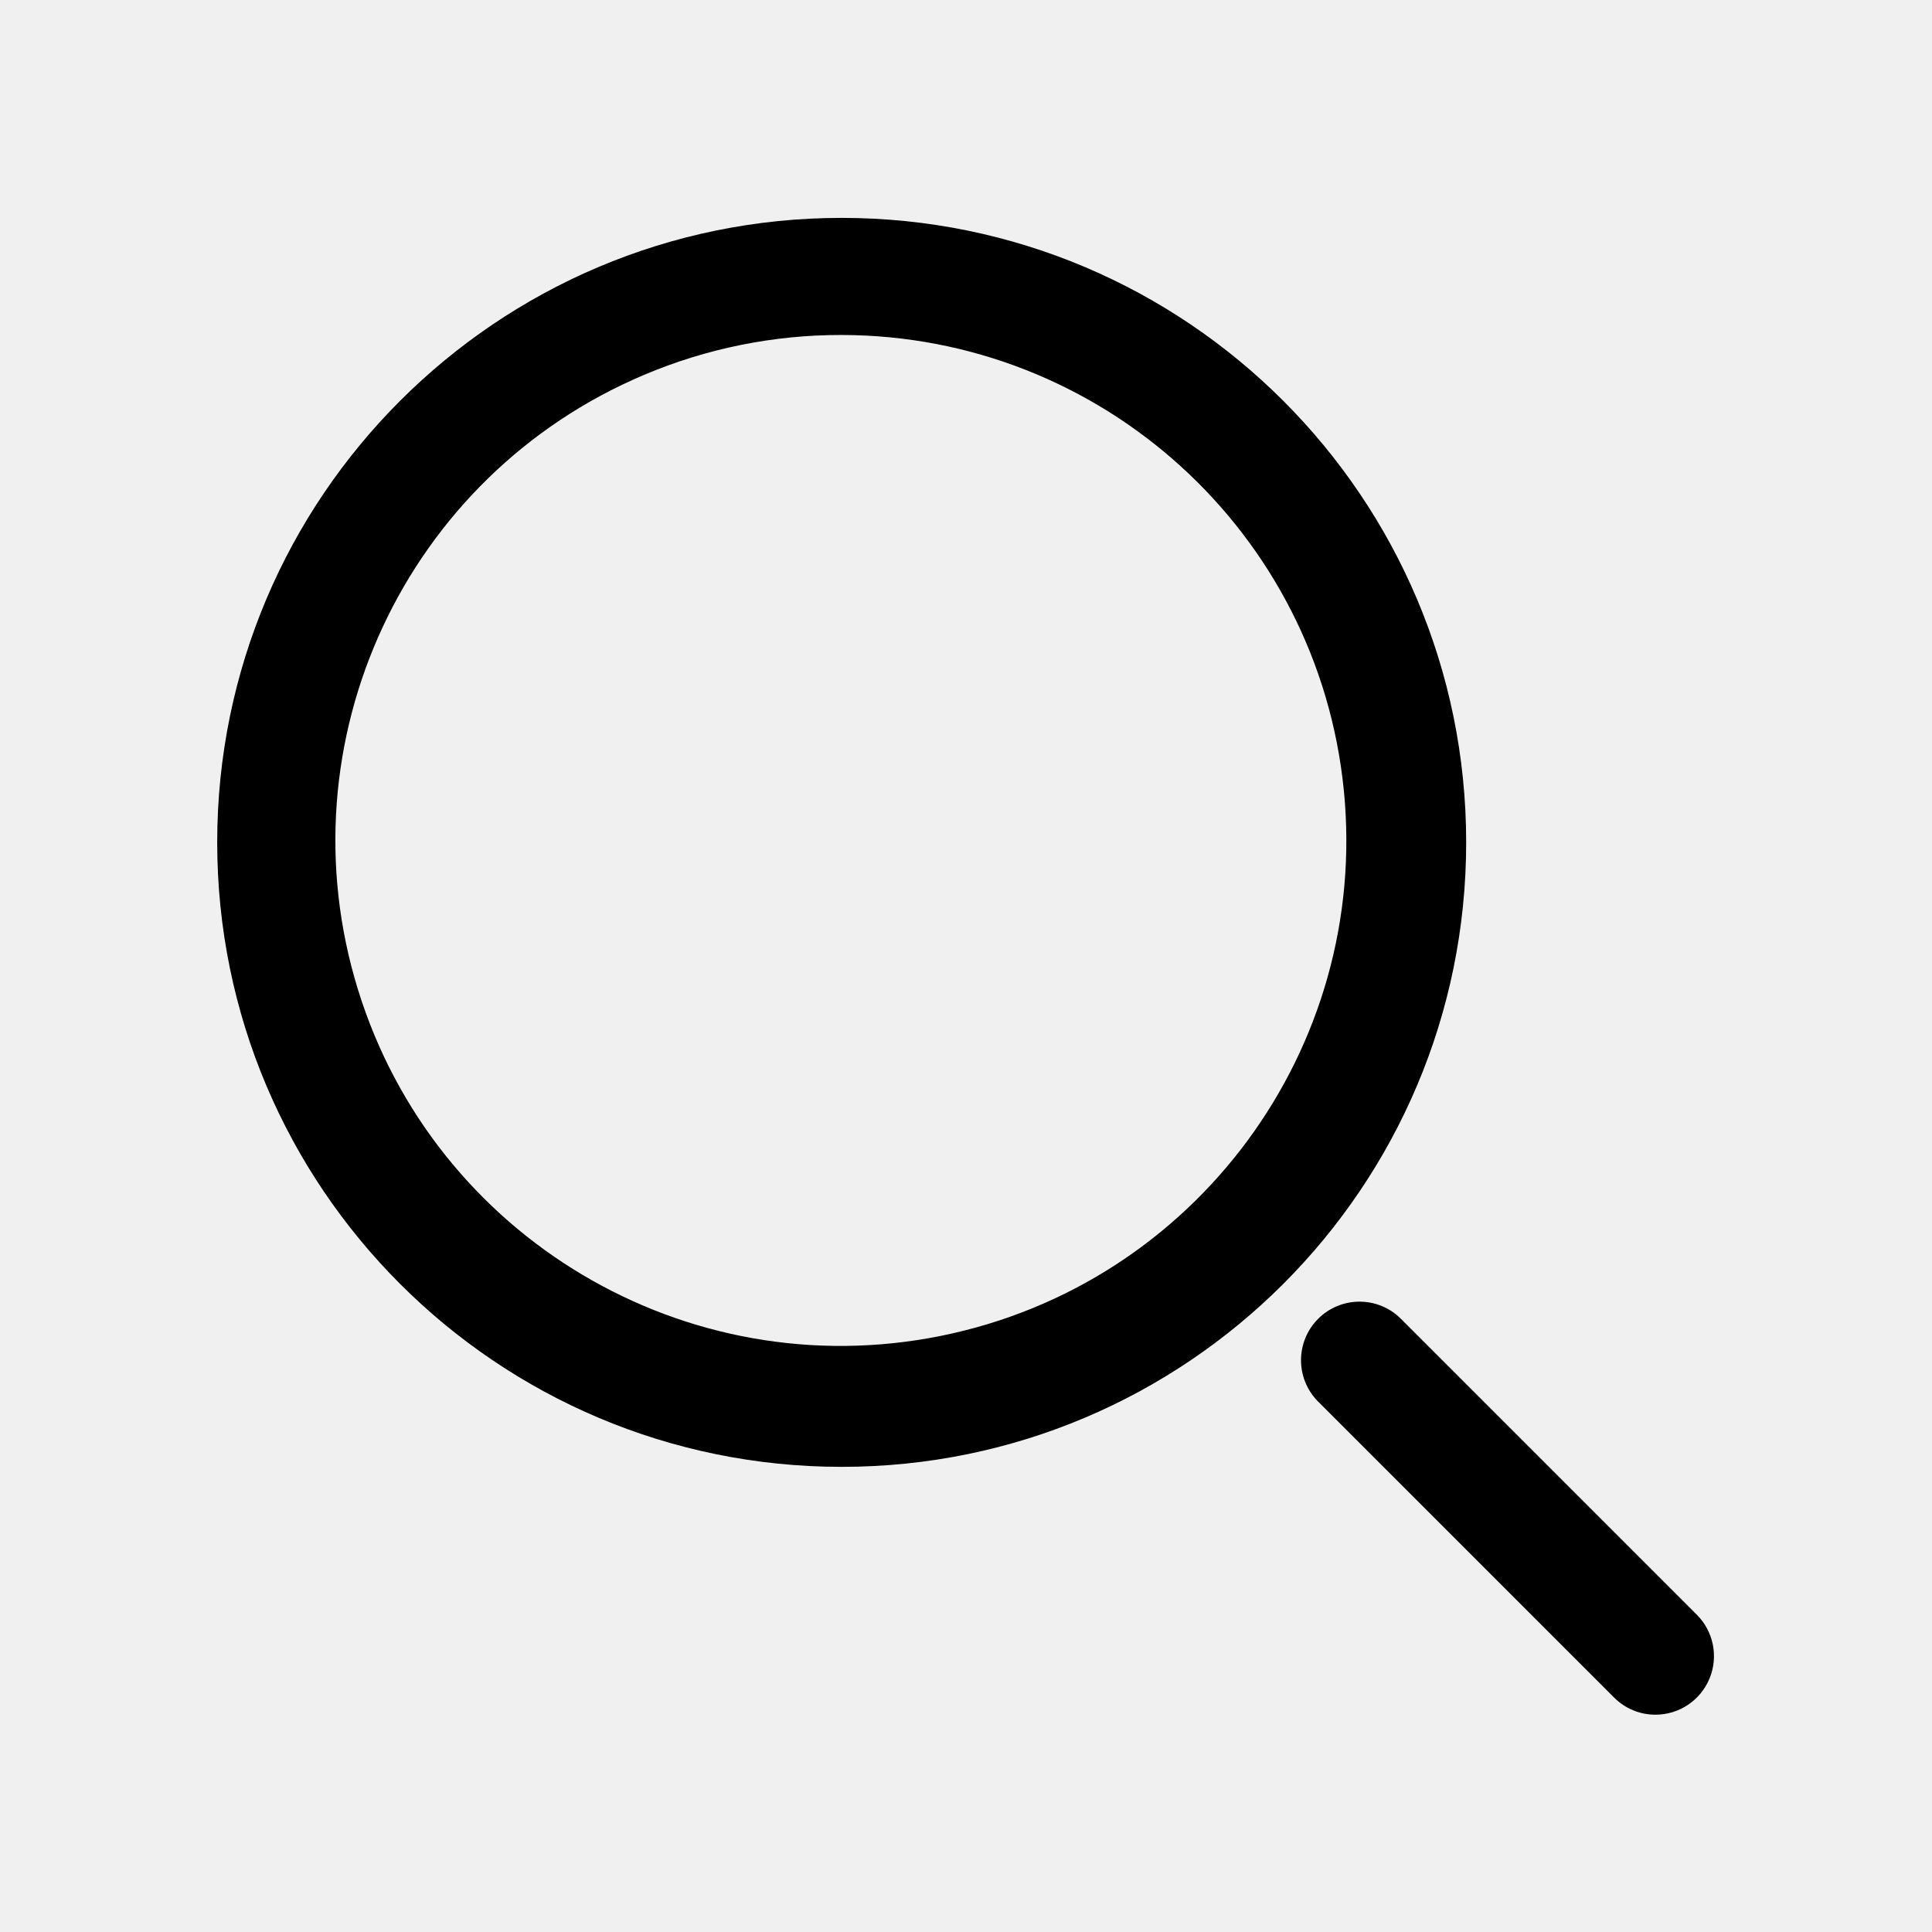
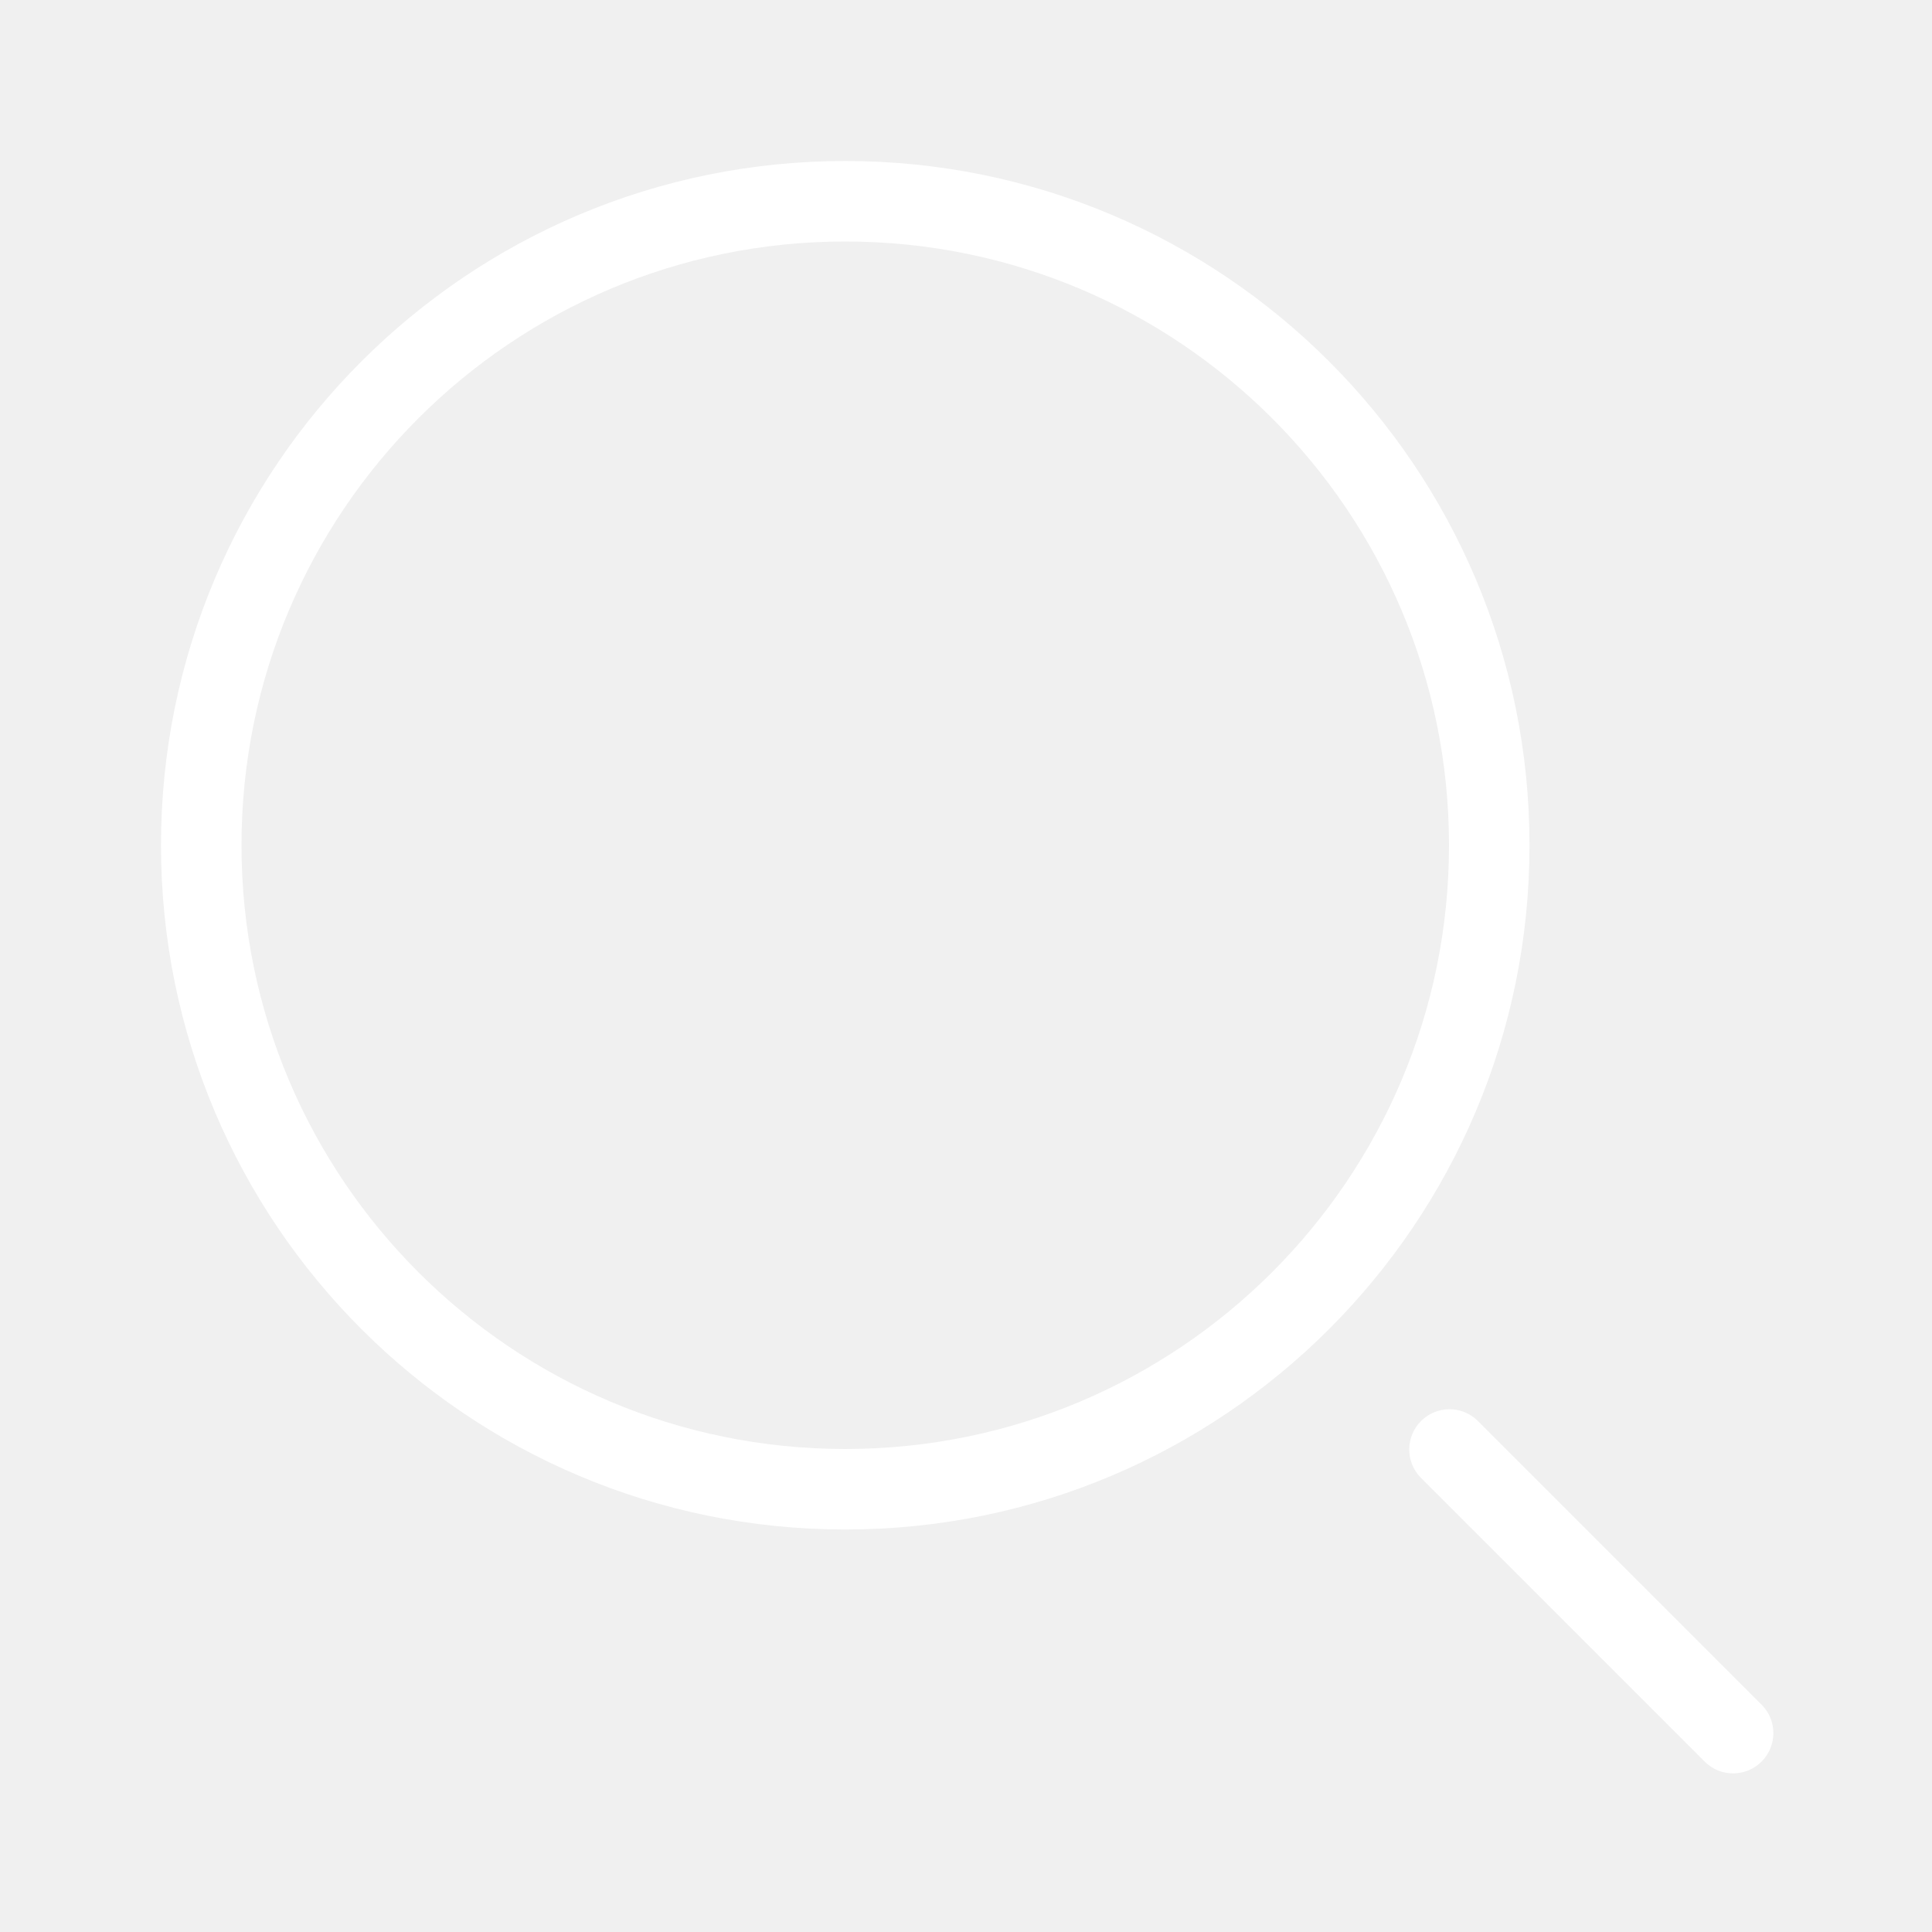
- <svg xmlns="http://www.w3.org/2000/svg" t="1622884030824" class="icon" viewBox="0 0 1024 1024" version="1.1" p-id="5221" width="200" height="200" id="svg8">
-   <defs id="defs4">
-     <style type="text/css" id="style2" />
-   </defs>
-   <path d="M446.112 177.545c137.568 0.22 252.613 104.598 266.162 241.493 13.563 136.895-78.778 261.818-213.618 289.008-134.853 27.203-268.386-52.157-308.945-183.609s25.018-272.252 151.738-325.779A267.236 267.236 0 0 1 446.112 177.545m0-62.061c-182.794 0-330.99 148.196-330.99 330.99s148.196 330.99 330.99 330.99 330.99-148.196 330.99-330.99-148.196-330.99-330.99-330.99z m431.321 793.341a30.849 30.849 0 0 1-21.941-9.102l-157.22-157.22c-11.753-12.179-11.585-31.535 0.375-43.507 11.973-11.973 31.328-12.141 43.494-0.375l157.22 157.22a31.037 31.037 0 0 1 6.723 33.81 31.004 31.004 0 0 1-28.651 19.174z m0 0" p-id="5222" fill="#000000" id="path6" />
+ <svg xmlns="http://www.w3.org/2000/svg" t="1669391621800" class="icon" viewBox="0 0 1024 1024" version="1.1" p-id="3321" width="200" height="200">
+   <path d="M448 768c176.725 0 320-143.275 320-320 0-176.725-143.275-320-320-320-176.725 0-320 143.275-320 320 0 176.725 143.275 320 320 320z m0 42.667c-200.299 0-362.667-162.368-362.667-362.667S247.701 85.333 448 85.333s362.667 162.368 362.667 362.667-162.368 362.667-362.667 362.667z m304.917-27.584a21.333 21.333 0 0 1 30.165-30.165l150.848 150.848a21.333 21.333 0 0 1-30.165 30.165l-150.848-150.827z" fill="#ffffff" p-id="3322" />
</svg>
